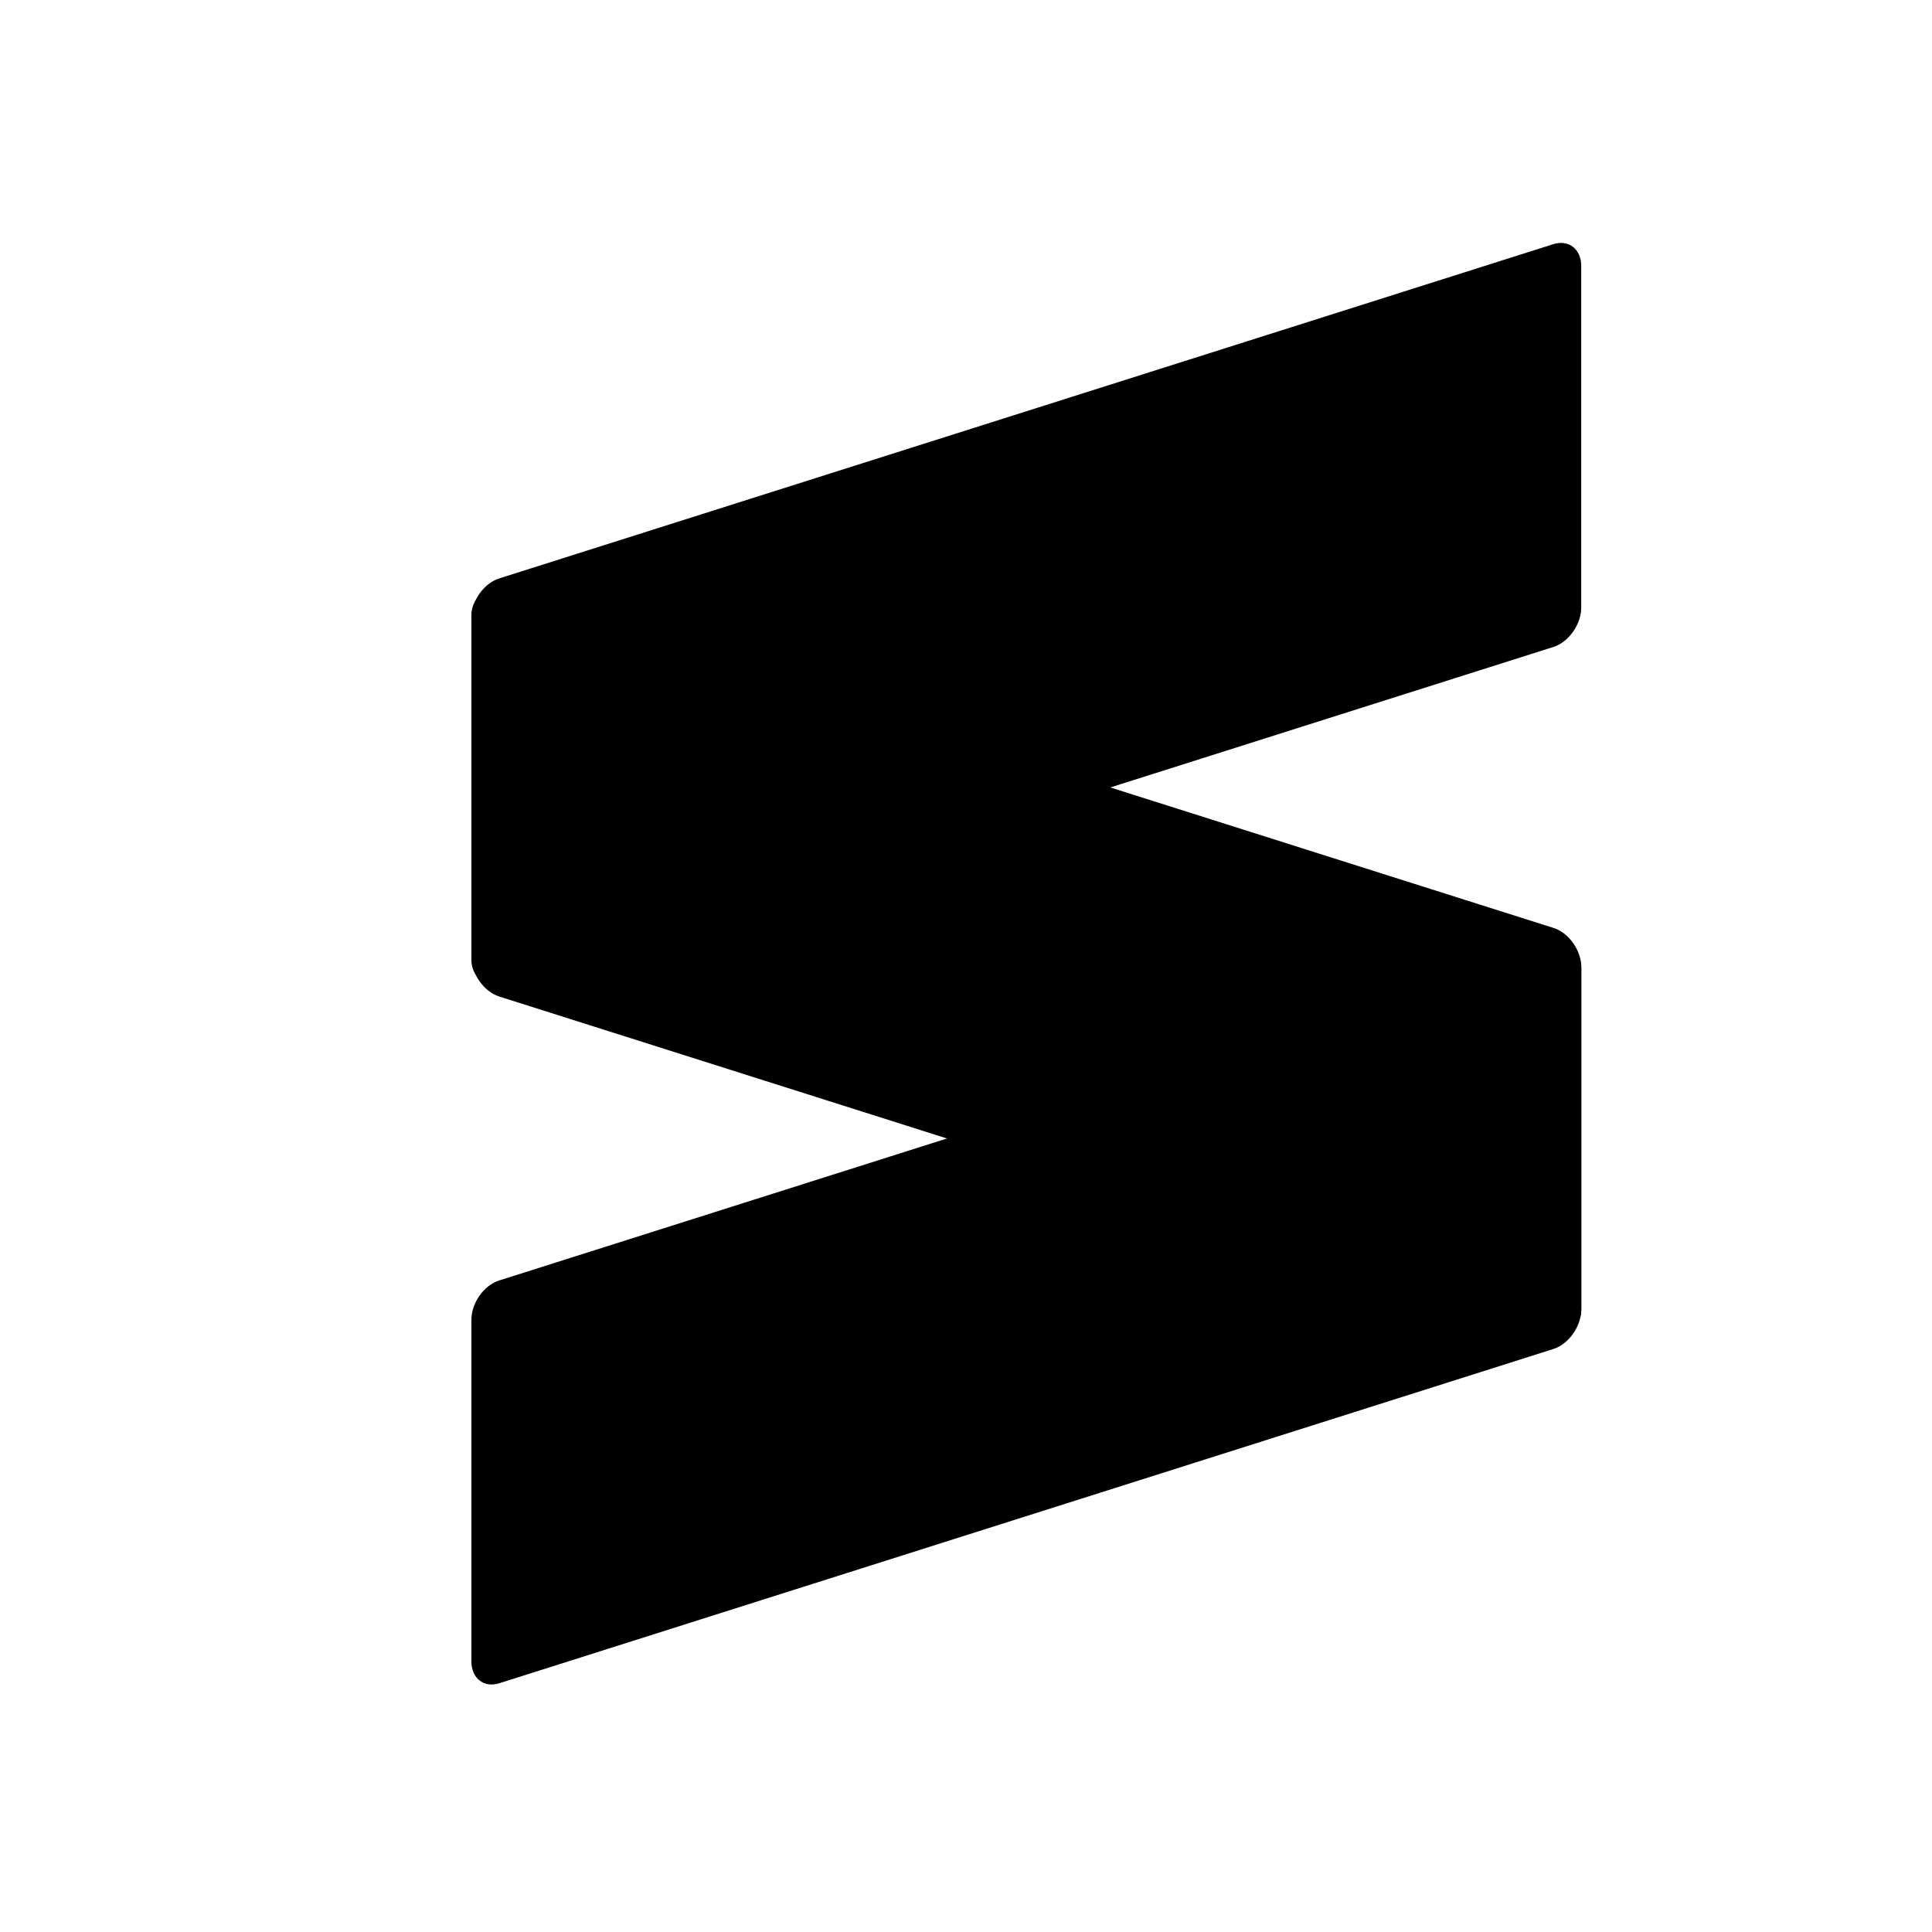
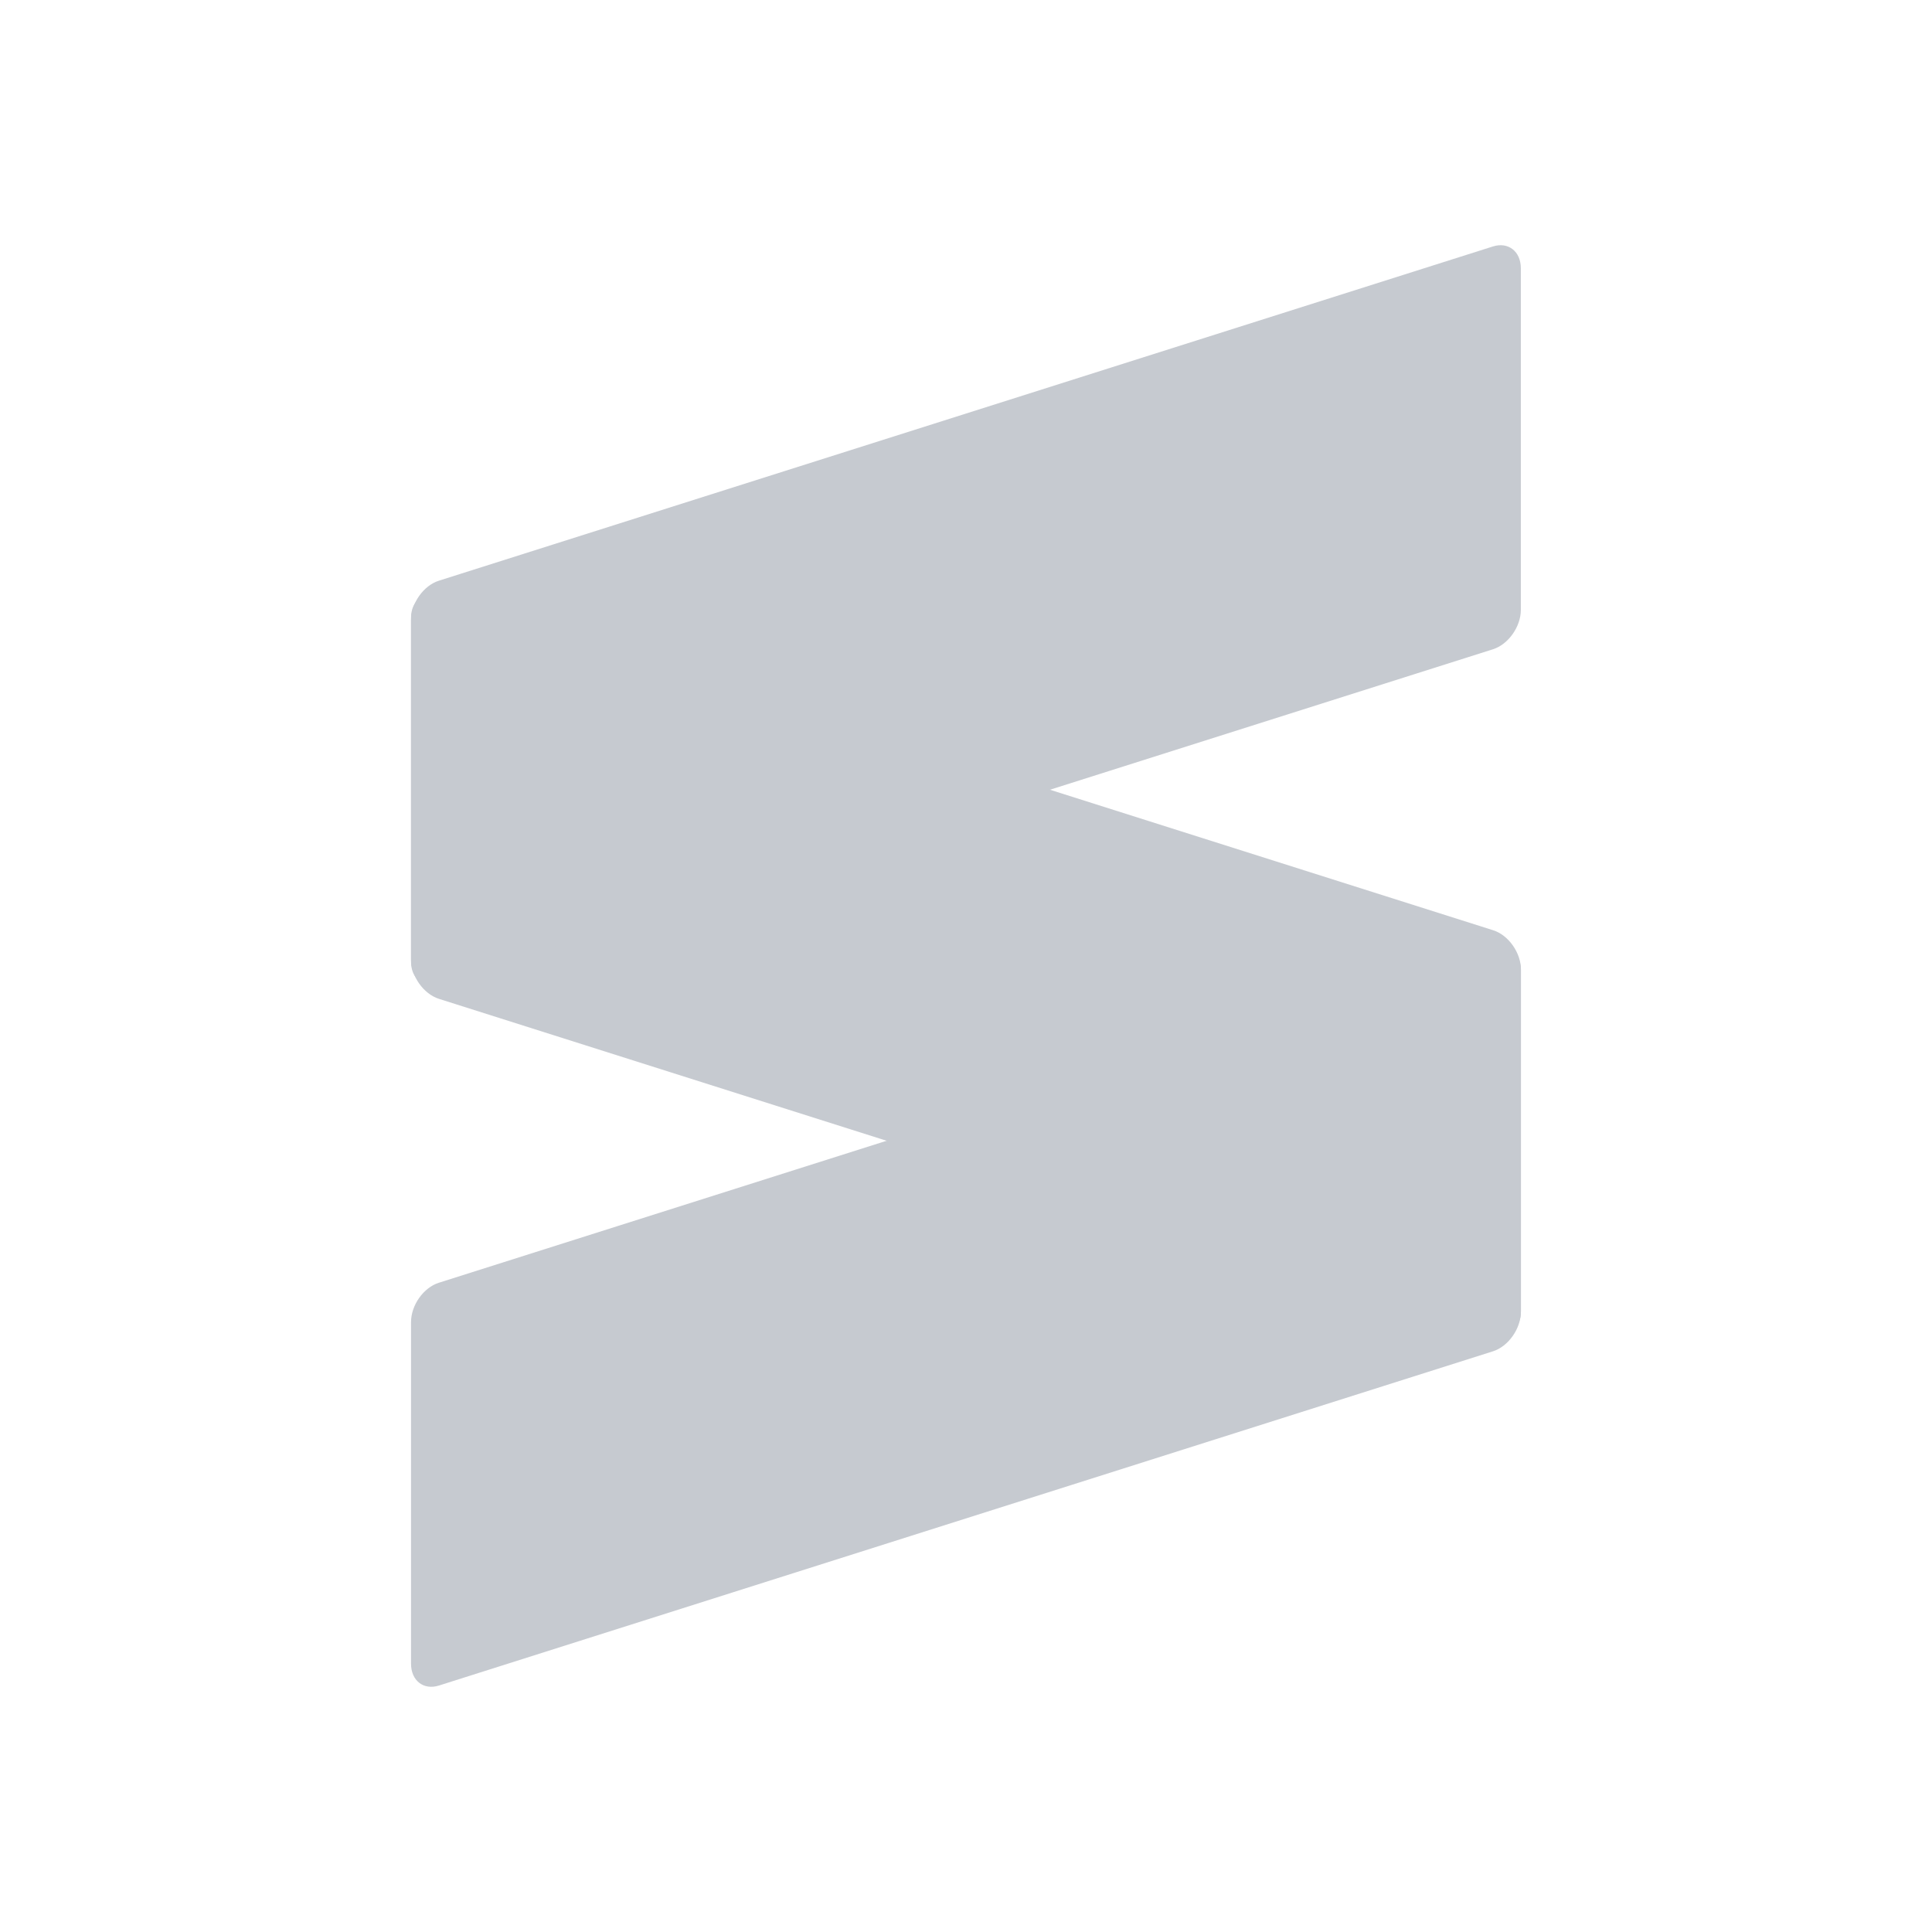
<svg xmlns="http://www.w3.org/2000/svg" width="16" height="16" viewBox="0 0 16 16" fill="none">
-   <path fill-rule="evenodd" clip-rule="evenodd" d="M13.095 8.016C13.095 7.876 12.991 7.796 12.864 7.836L4.135 10.604C4.007 10.644 3.904 10.79 3.904 10.93V13.759C3.904 13.899 4.007 13.98 4.135 13.94L12.864 11.172C12.991 11.132 13.095 10.985 13.095 10.845V8.016Z" fill="black" />
-   <path fill-rule="evenodd" clip-rule="evenodd" d="M3.904 7.926C3.904 8.066 4.007 8.212 4.135 8.253L12.866 11.021C12.993 11.061 13.096 10.98 13.096 10.841V8.011C13.096 7.872 12.993 7.725 12.866 7.685L4.135 4.917C4.007 4.876 3.904 4.957 3.904 5.097V7.926Z" fill="black" />
-   <path fill-rule="evenodd" clip-rule="evenodd" d="M13.095 2.202C13.095 2.063 12.991 1.982 12.864 2.022L4.135 4.79C4.007 4.83 3.904 4.977 3.904 5.116V7.946C3.904 8.086 4.007 8.166 4.135 8.126L12.864 5.358C12.991 5.318 13.095 5.171 13.095 5.032V2.202Z" fill="black" />
+   <path fill-rule="evenodd" clip-rule="evenodd" d="M12.595 8.035C12.595 7.895 12.491 7.815 12.364 7.855L3.635 10.623C3.507 10.663 3.404 10.809 3.404 10.949V13.778C3.404 13.918 3.507 13.999 3.635 13.959L12.364 11.191C12.491 11.151 12.595 11.004 12.595 10.864V8.035Z" fill="#C6CAD0" />
+   <path fill-rule="evenodd" clip-rule="evenodd" d="M3.404 7.945C3.404 8.085 3.507 8.231 3.635 8.272L12.366 11.04C12.493 11.08 12.596 10.999 12.596 10.86V8.03C12.596 7.891 12.493 7.744 12.366 7.704L3.635 4.936C3.507 4.895 3.404 4.976 3.404 5.116V7.945Z" fill="#C6CAD0" />
+   <path fill-rule="evenodd" clip-rule="evenodd" d="M12.595 2.222C12.595 2.082 12.491 2.001 12.364 2.041L3.635 4.809C3.507 4.849 3.404 4.996 3.404 5.136V7.965C3.404 8.105 3.507 8.185 3.635 8.145L12.364 5.377C12.491 5.337 12.595 5.19 12.595 5.051V2.222Z" fill="#C6CAD0" />
</svg>
